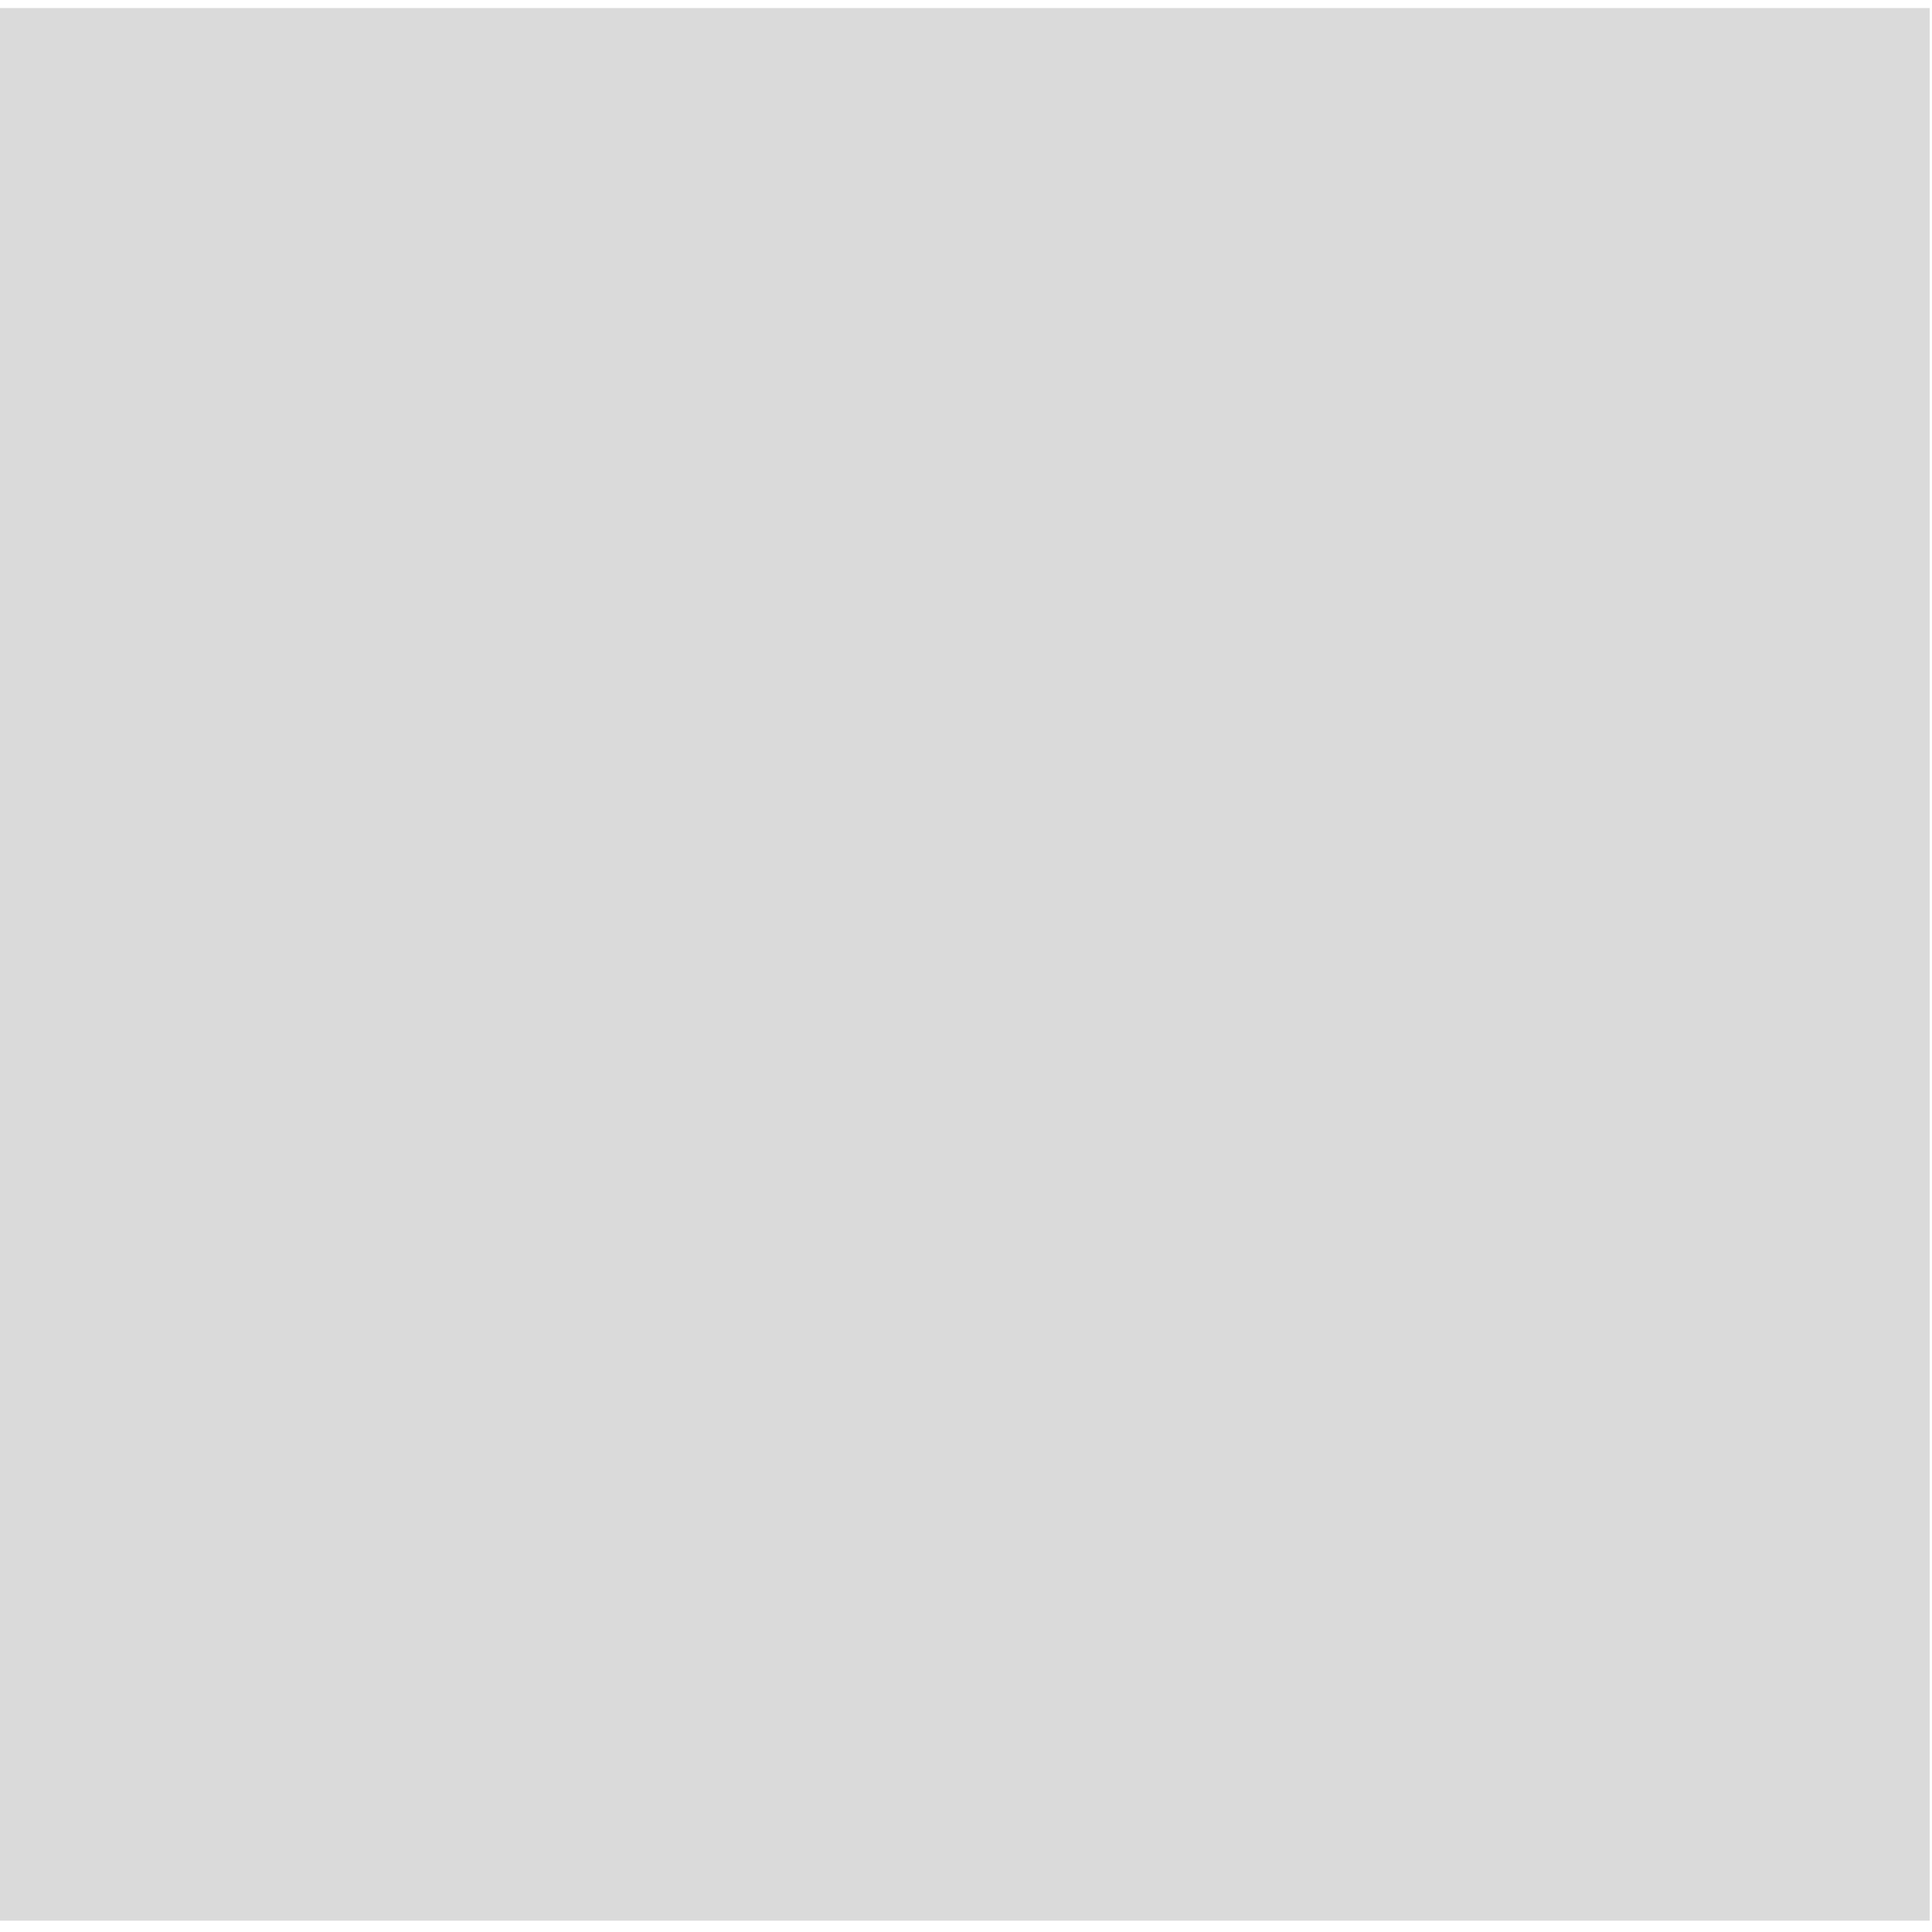
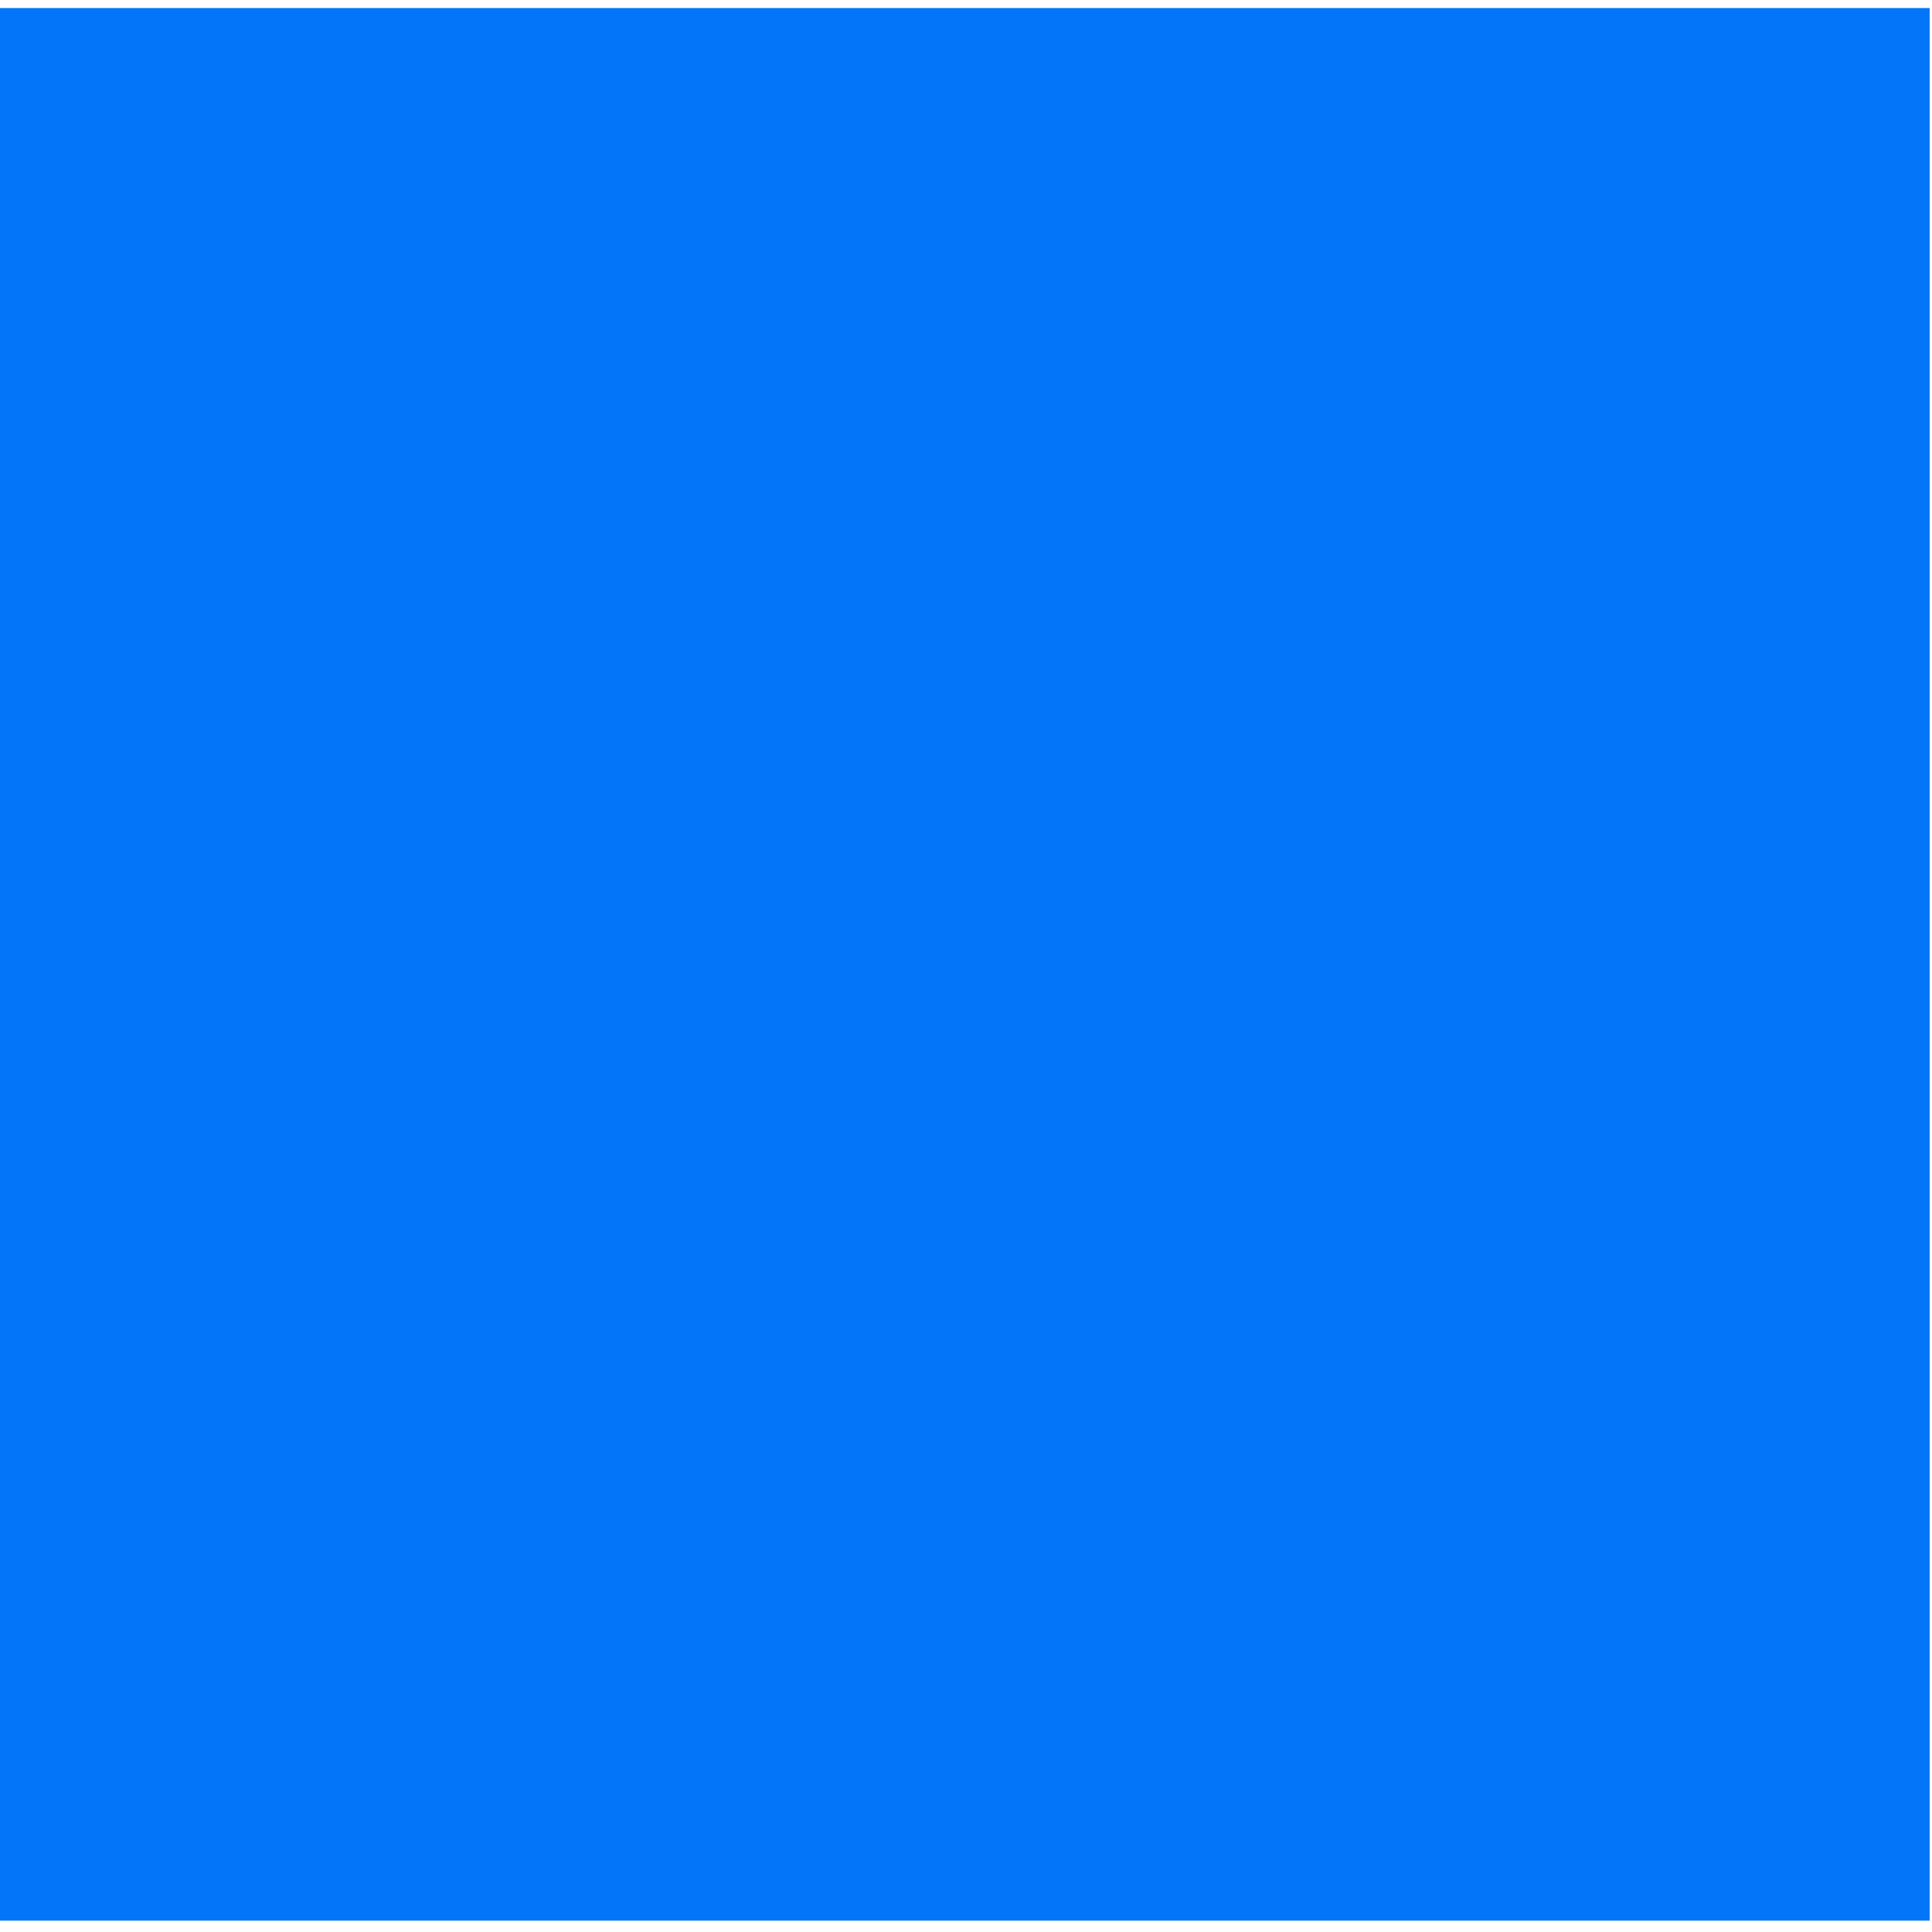
<svg xmlns="http://www.w3.org/2000/svg" xmlns:ns1="http://www.openswatchbook.org/uri/2009/osb" id="svg3036" version="1.1" width="24" height="24">
  <defs id="defs3040">
    <linearGradient id="linearGradient4680" ns1:paint="gradient">
      <stop style="stop-color:#000000;stop-opacity:1;" offset="0" id="stop4682" />
      <stop style="stop-color:#000000;stop-opacity:0;" offset="1" id="stop4684" />
    </linearGradient>
  </defs>
-   <rect style="fill:#646464;fill-opacity:0.235;stroke:none;stroke-opacity:1" id="rect4678" width="23.971" height="23.759" x="0" y="0.1" rx="0" ry="0" />
+   <rect style="fill:#0375f8;fill-opacity:1;stroke:none;stroke-opacity:1" id="rect4678" width="23.971" height="23.759" x="0" y="0.1" rx="0" ry="0" />
</svg>
